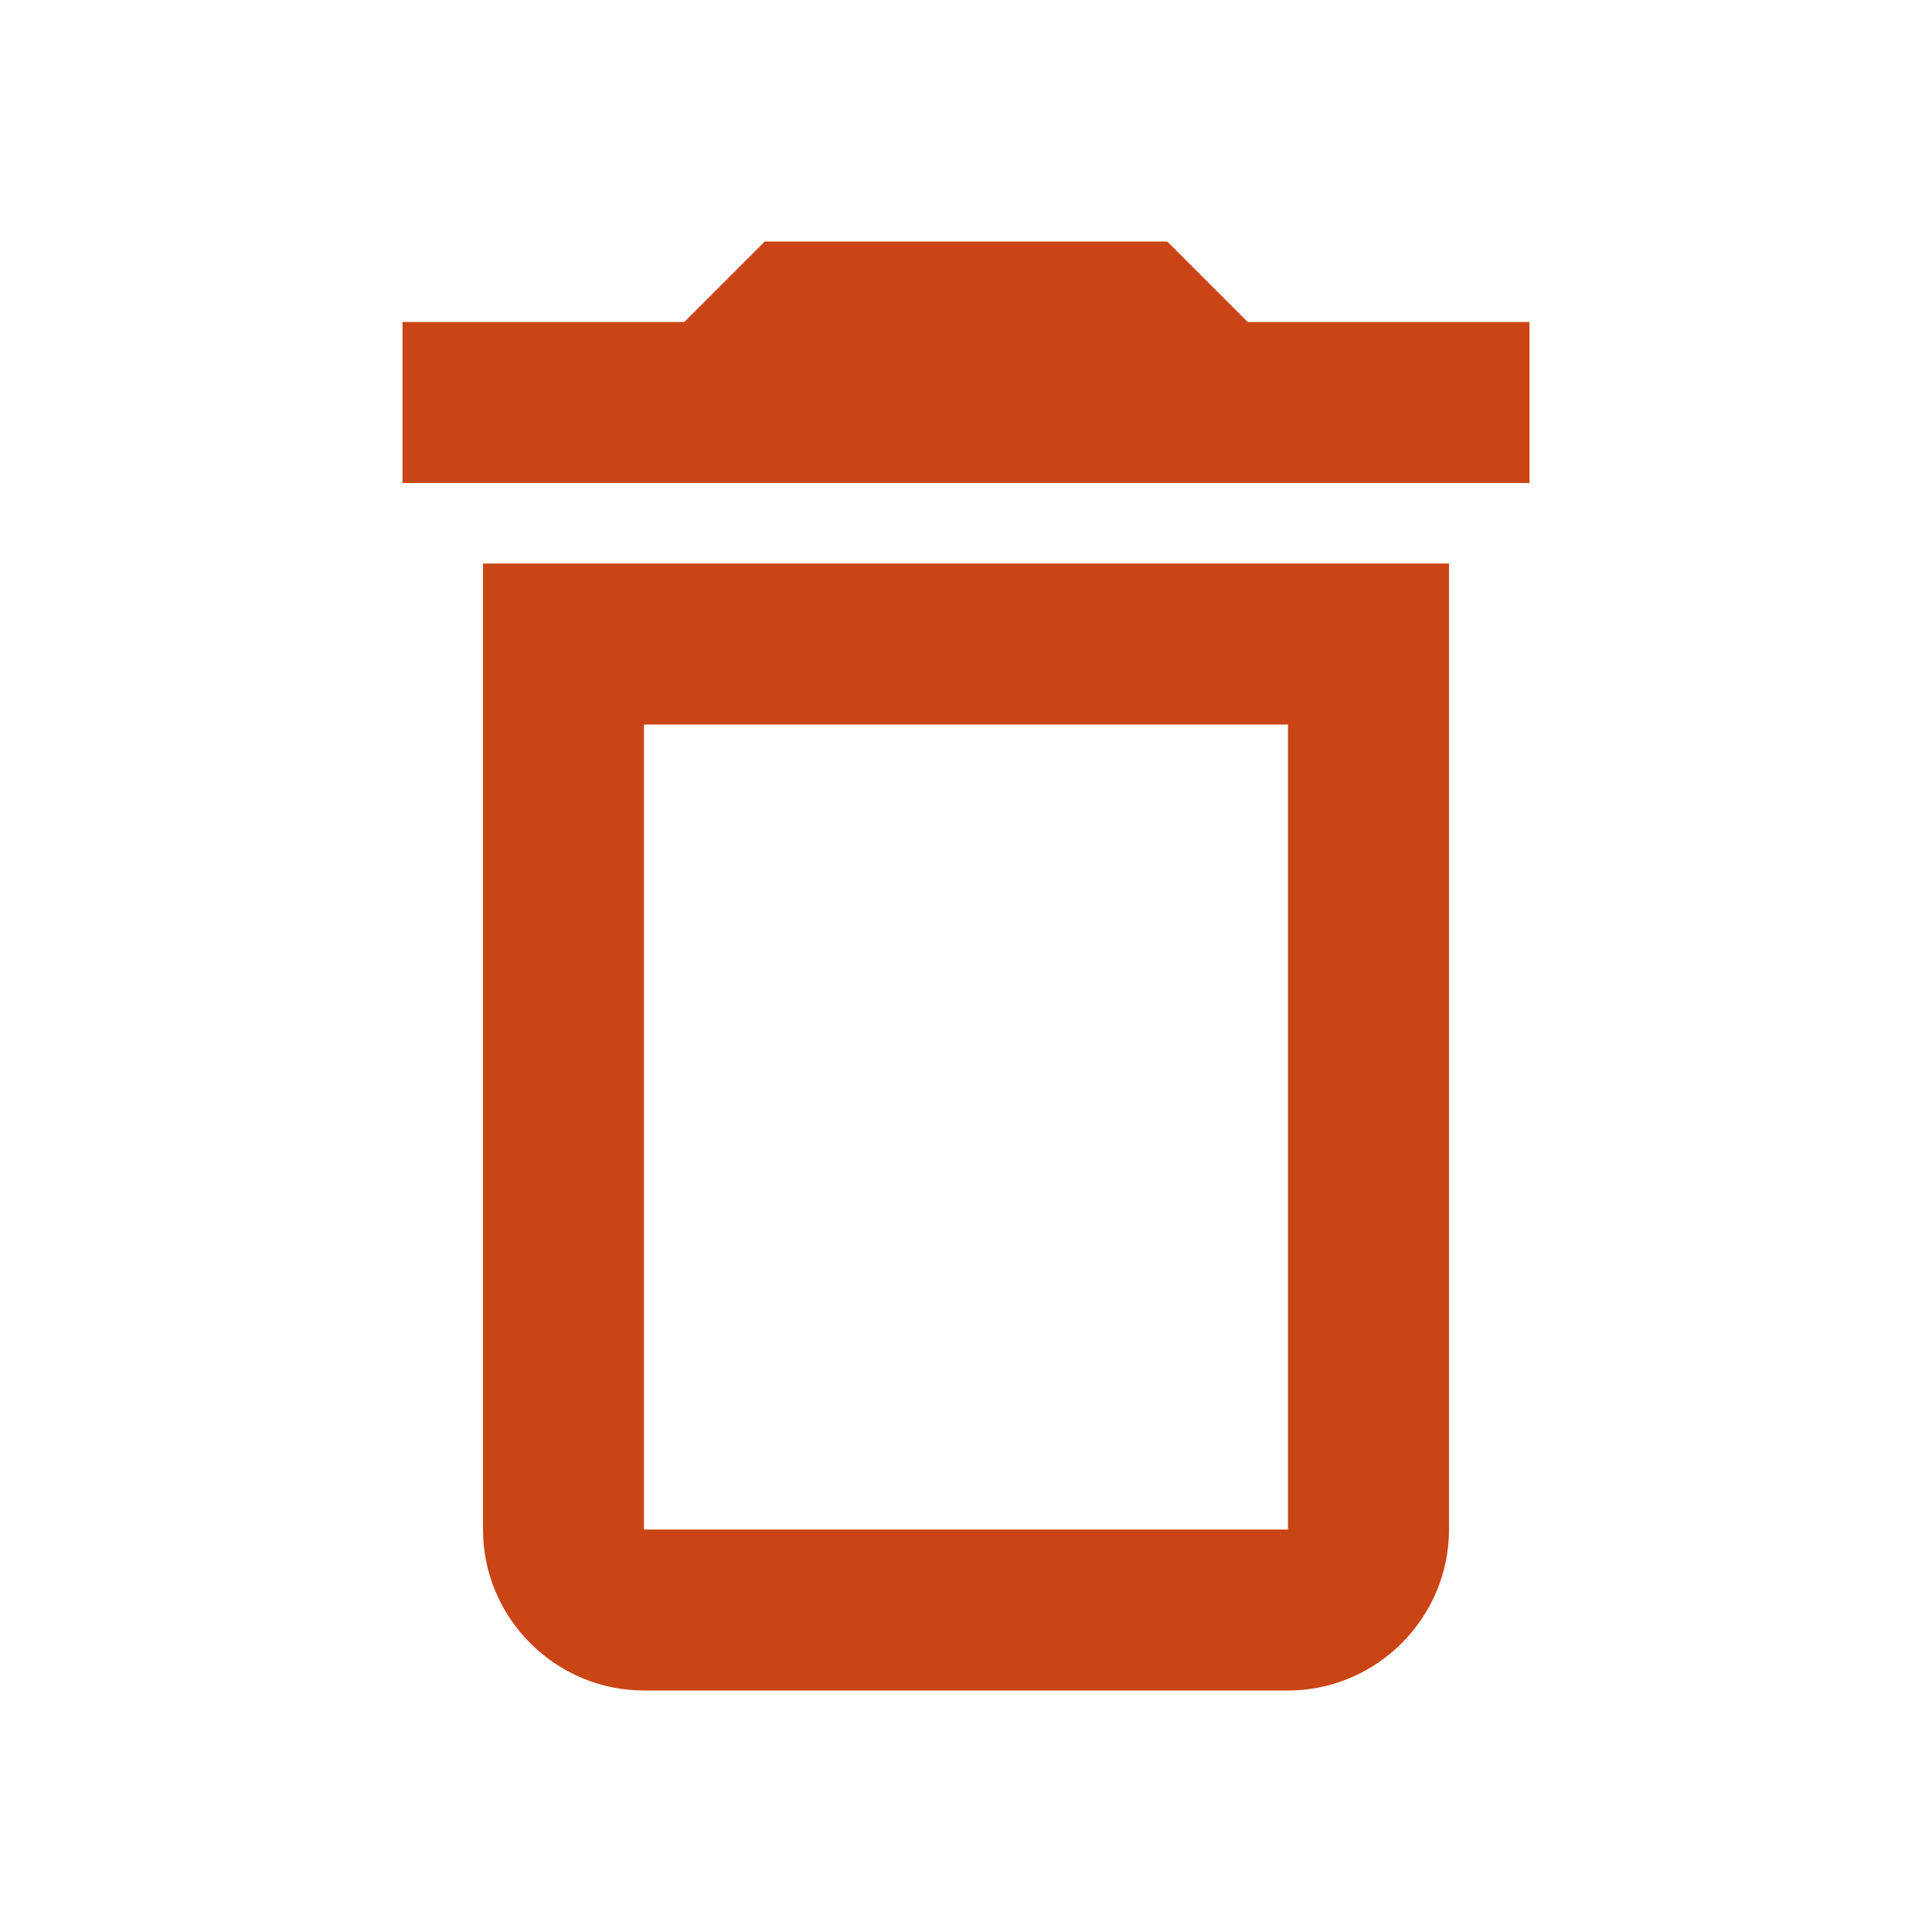
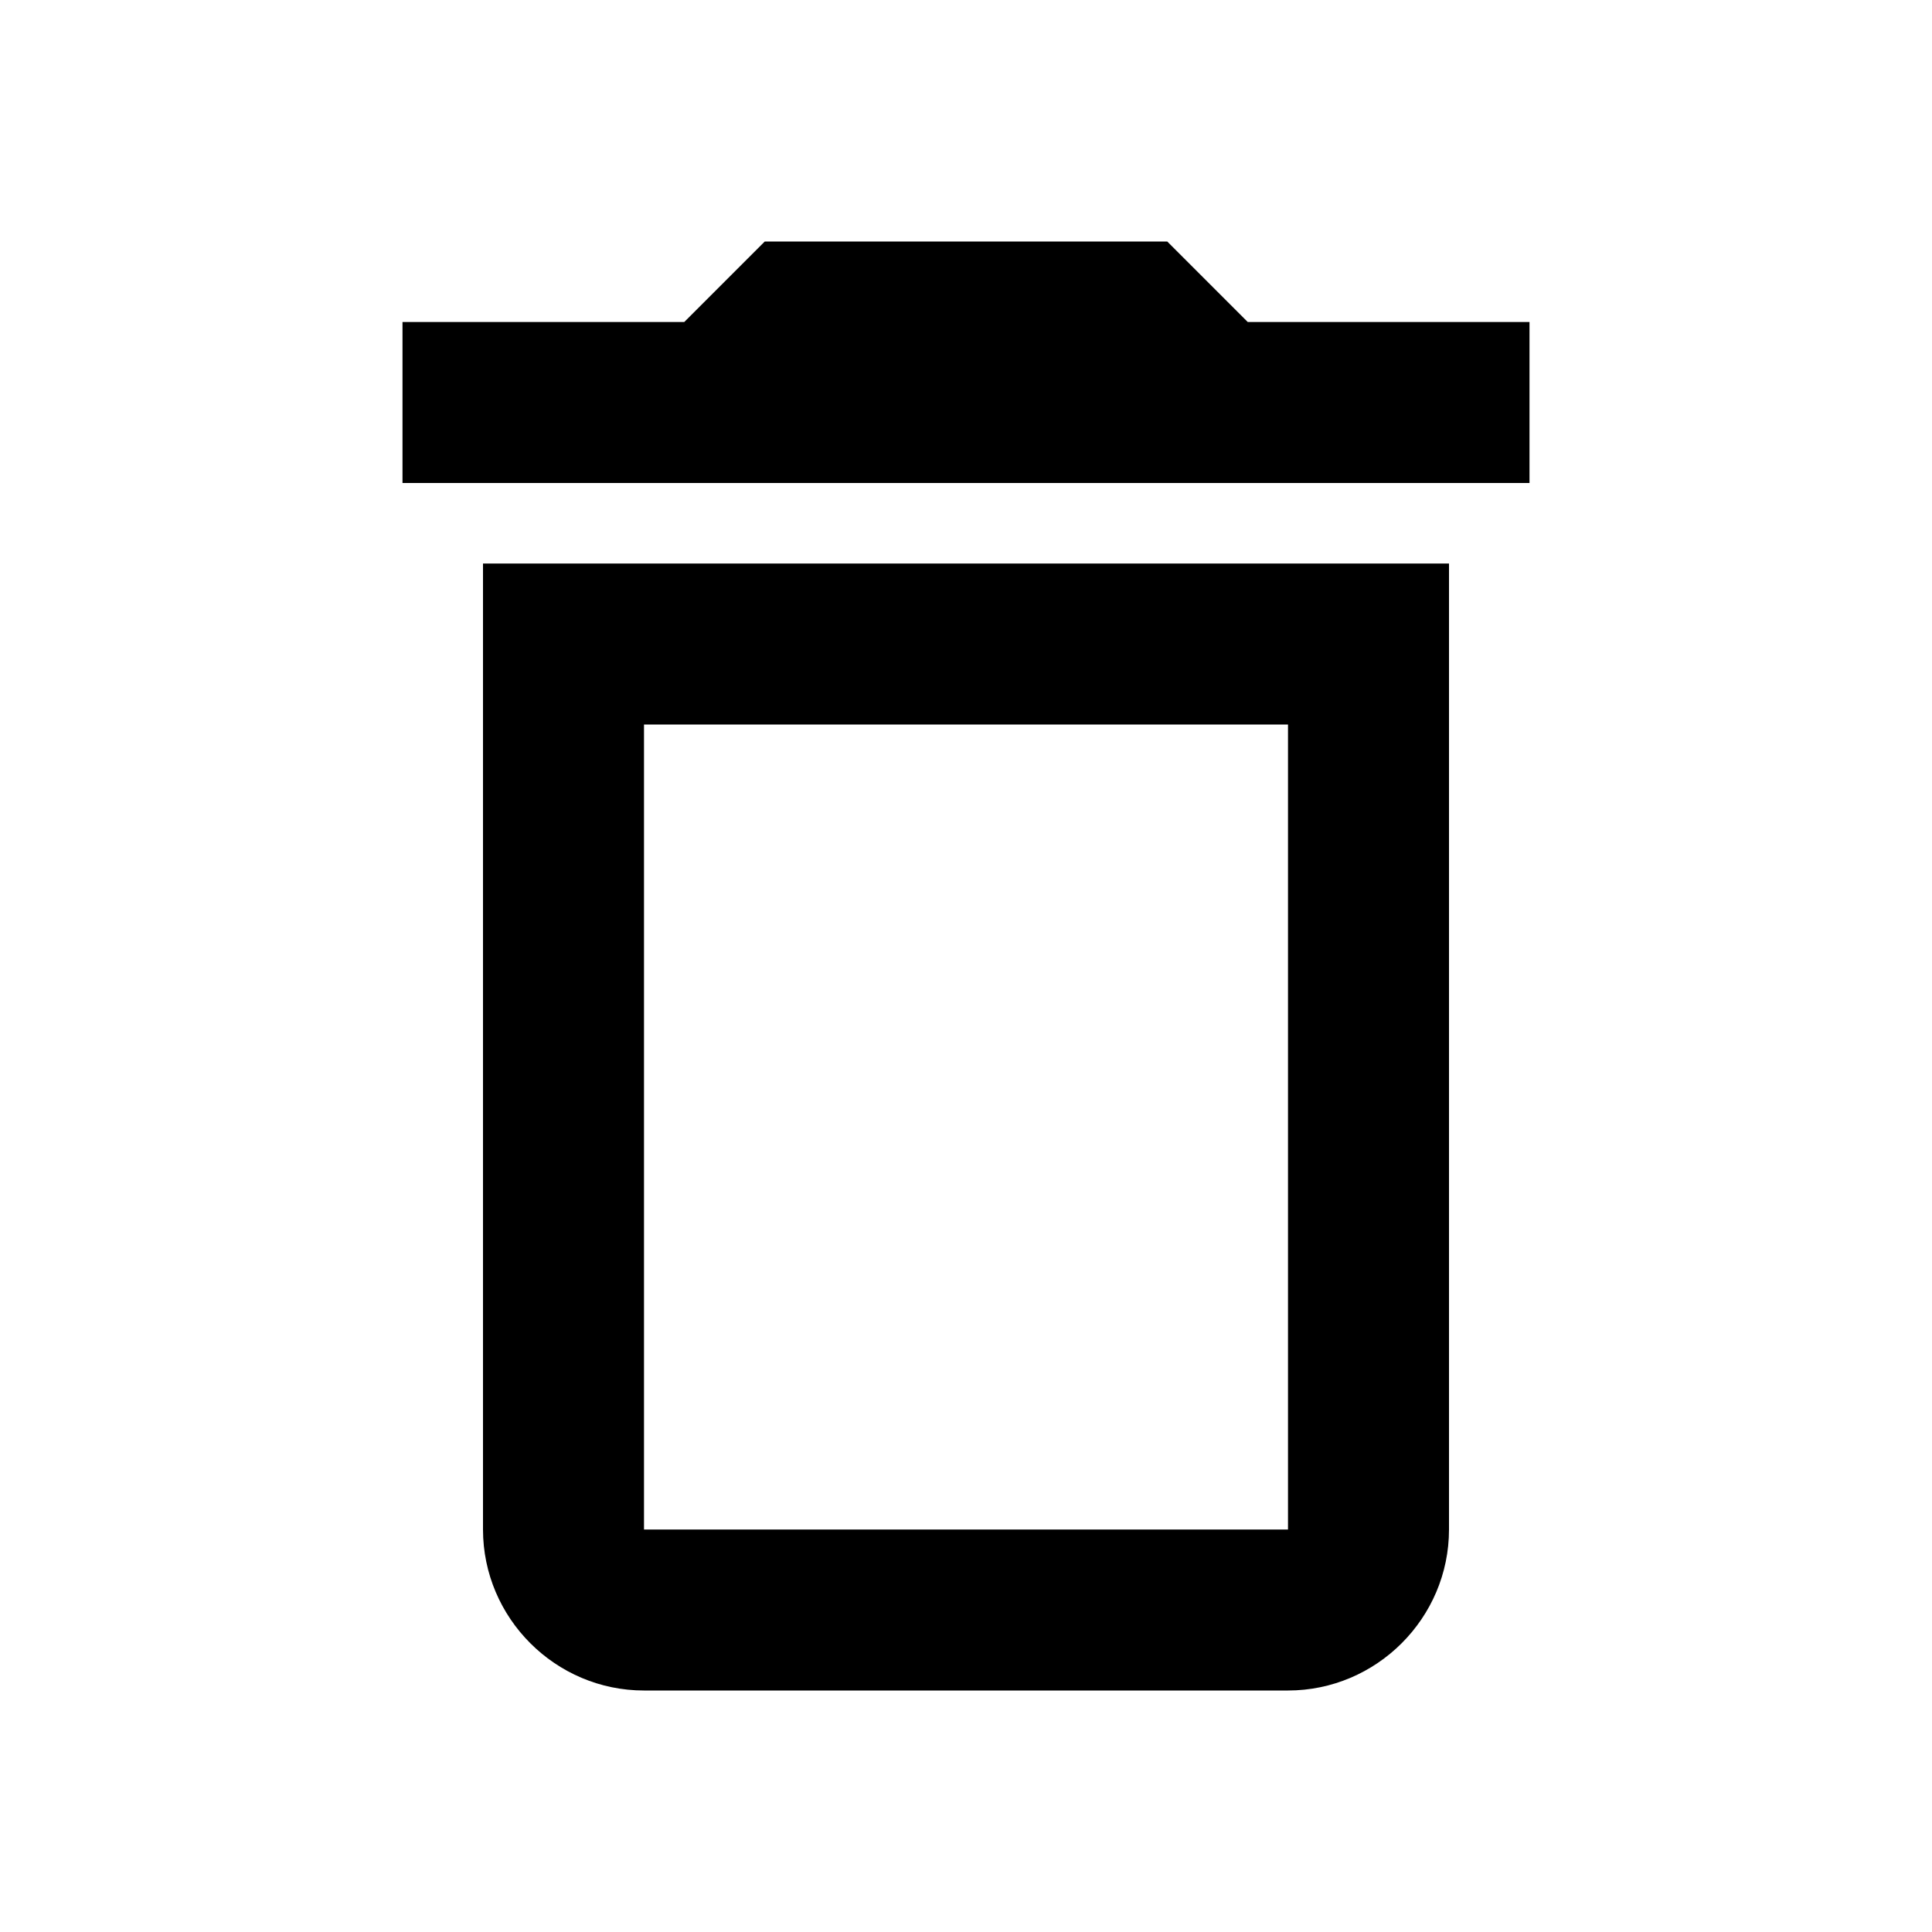
<svg xmlns="http://www.w3.org/2000/svg" width="24" height="24" viewBox="0 0 24 24" fill="none">
-   <path d="M6 19C6 20.1 6.9 21 8 21H16C17.1 21 18 20.1 18 19V7H6V19ZM8 9H16V19H8V9ZM15.5 4L14.5 3H9.5L8.5 4H5V6H19V4H15.5Z" fill="#C94515" />
+   <path d="M6 19C6 20.1 6.9 21 8 21H16C17.1 21 18 20.1 18 19V7H6V19ZM8 9H16V19H8V9ZM15.5 4L14.5 3H9.5L8.5 4H5V6H19V4H15.5Z" fill="#000000" />
</svg>
